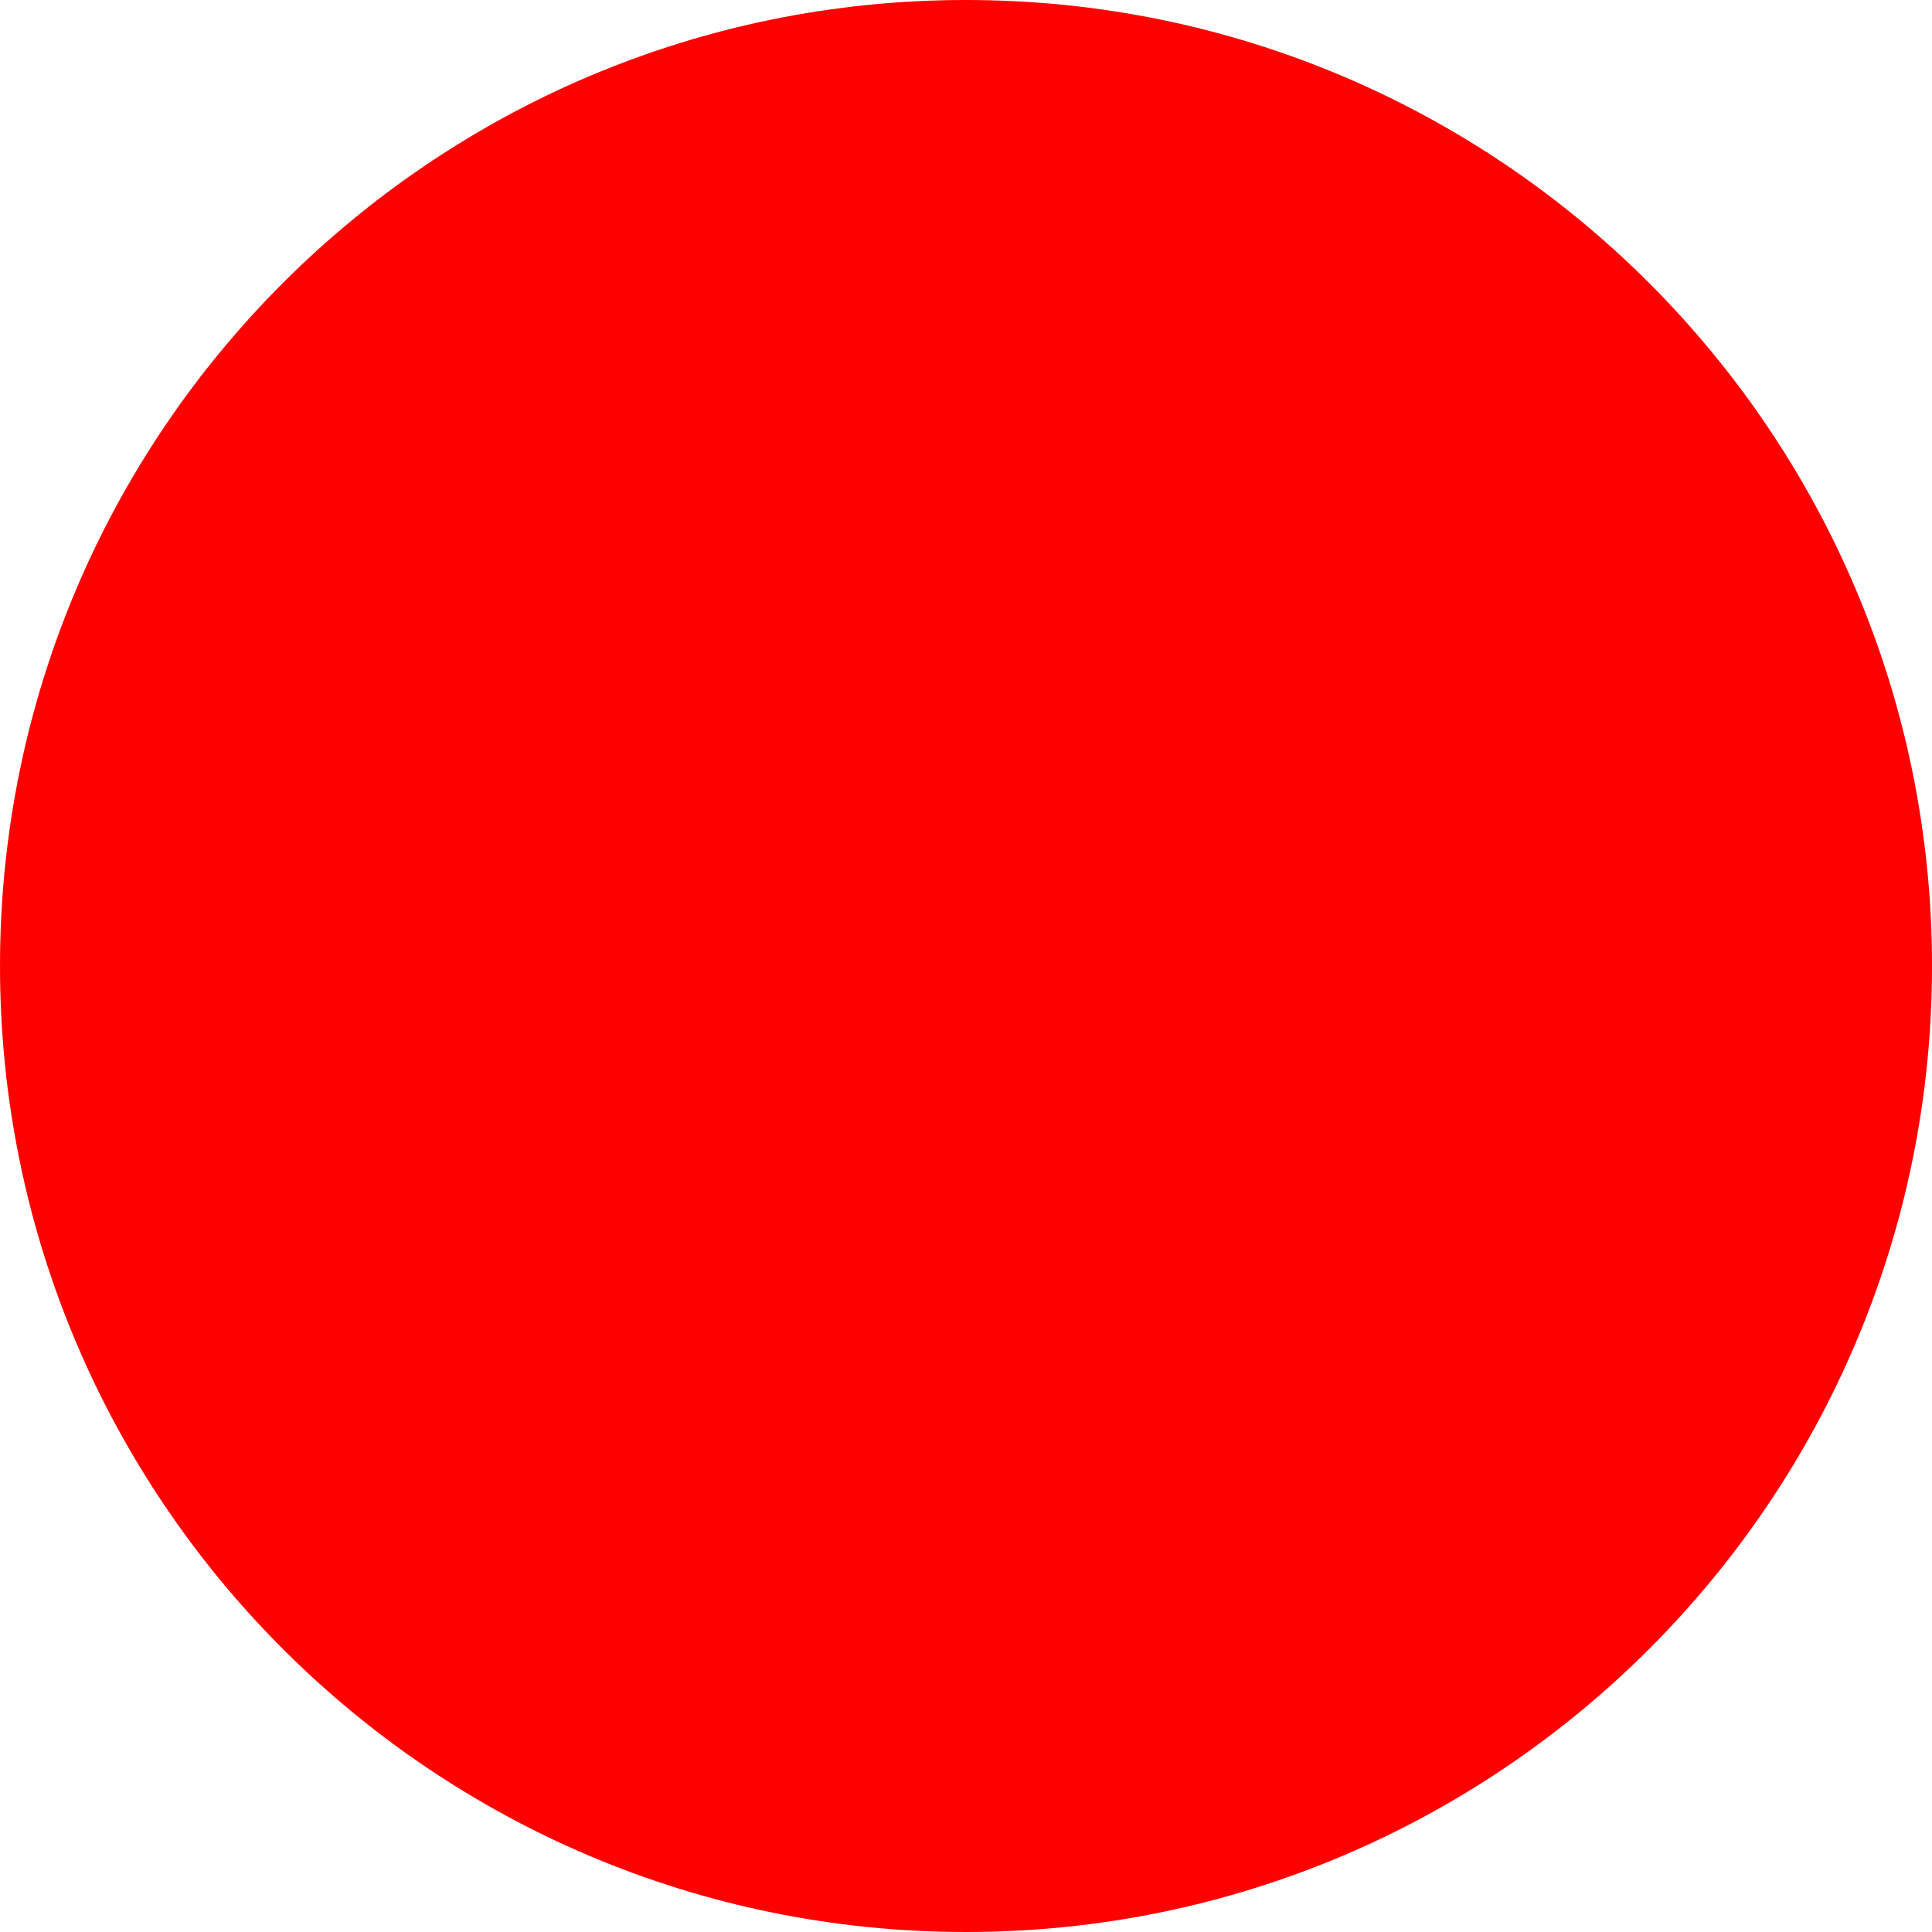
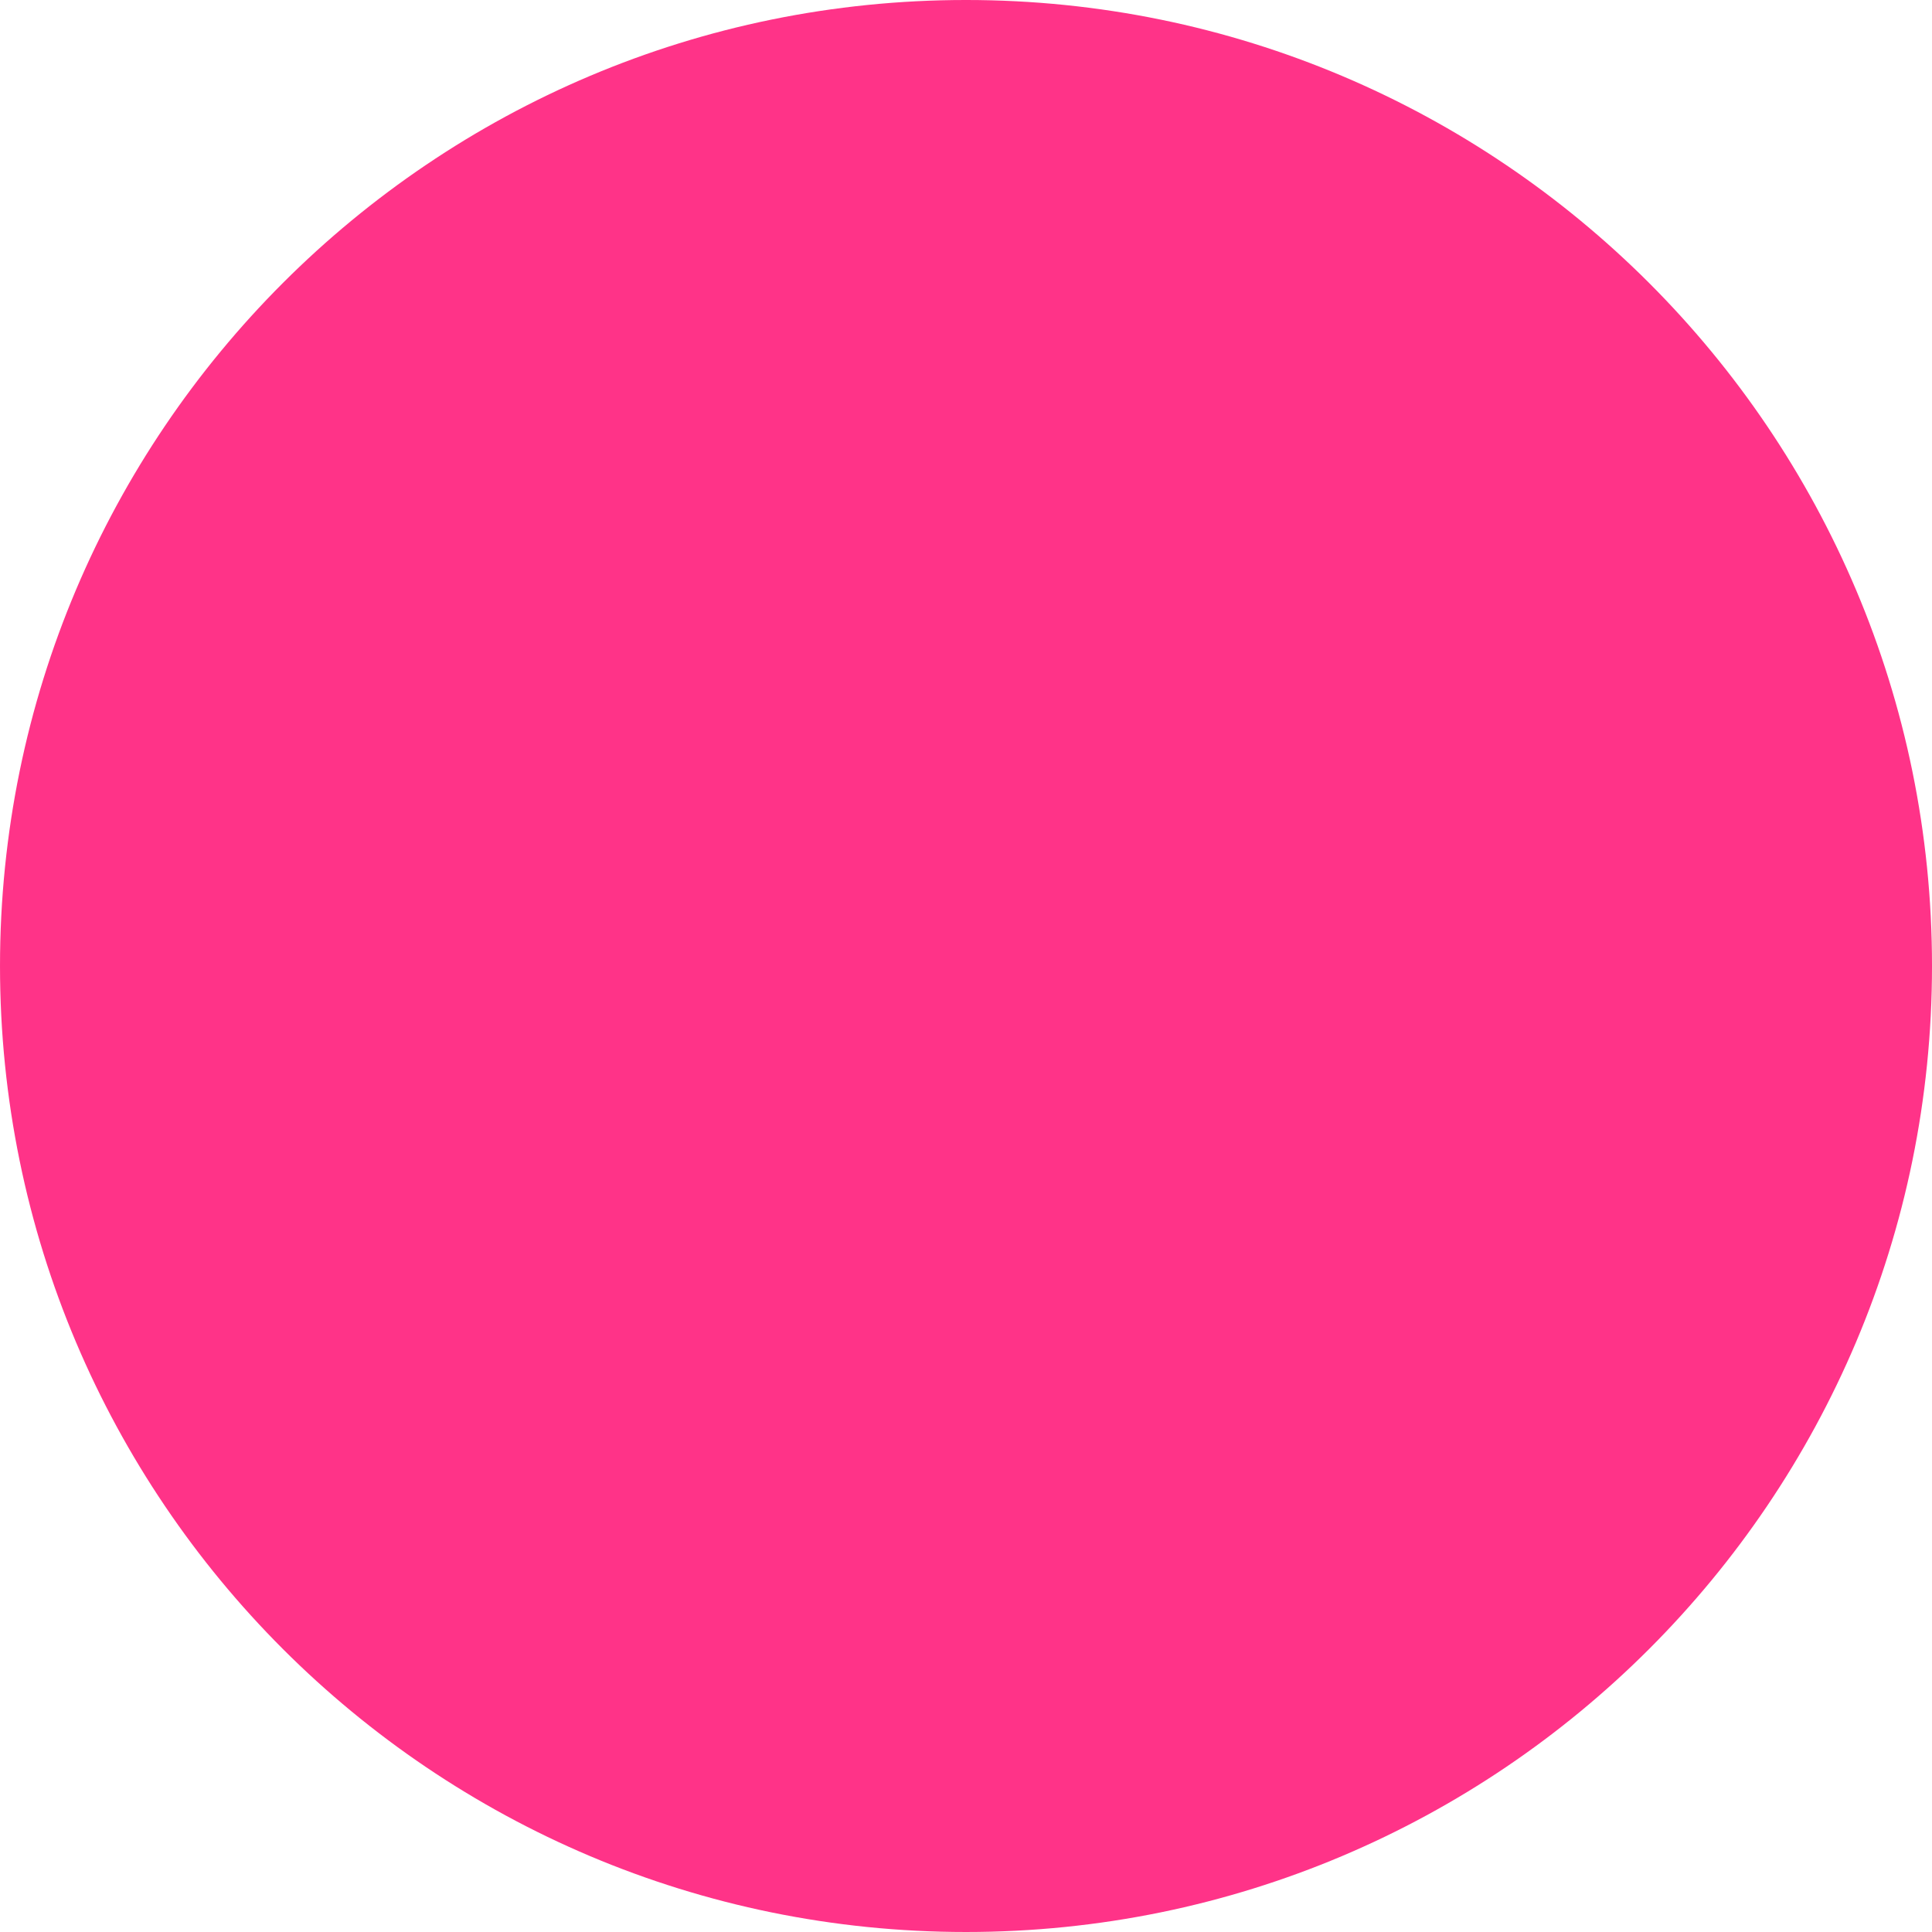
<svg xmlns="http://www.w3.org/2000/svg" width="160" height="160" id="svg2" version="1.1">
  <defs id="defs4" />
  <g id="layer1" transform="translate(-151.4286,-115.2193)">
-     <path style="fill:#ff0000;fill-opacity:1;stroke:none" id="path2985" d="m 311.429,195.219 c 0,44.183 -35.817,80 -80,80 -44.183,0 -80,-35.817 -80,-80 0,-44.183 35.817,-80 80,-80 44.183,0 80,35.817 80,80 z" />
+     <path style="fill:#ff3388;fill-opacity:1;stroke:none" id="path2985" d="m 311.429,195.219 c 0,44.183 -35.817,80 -80,80 -44.183,0 -80,-35.817 -80,-80 0,-44.183 35.817,-80 80,-80 44.183,0 80,35.817 80,80 z" />
  </g>
</svg>
